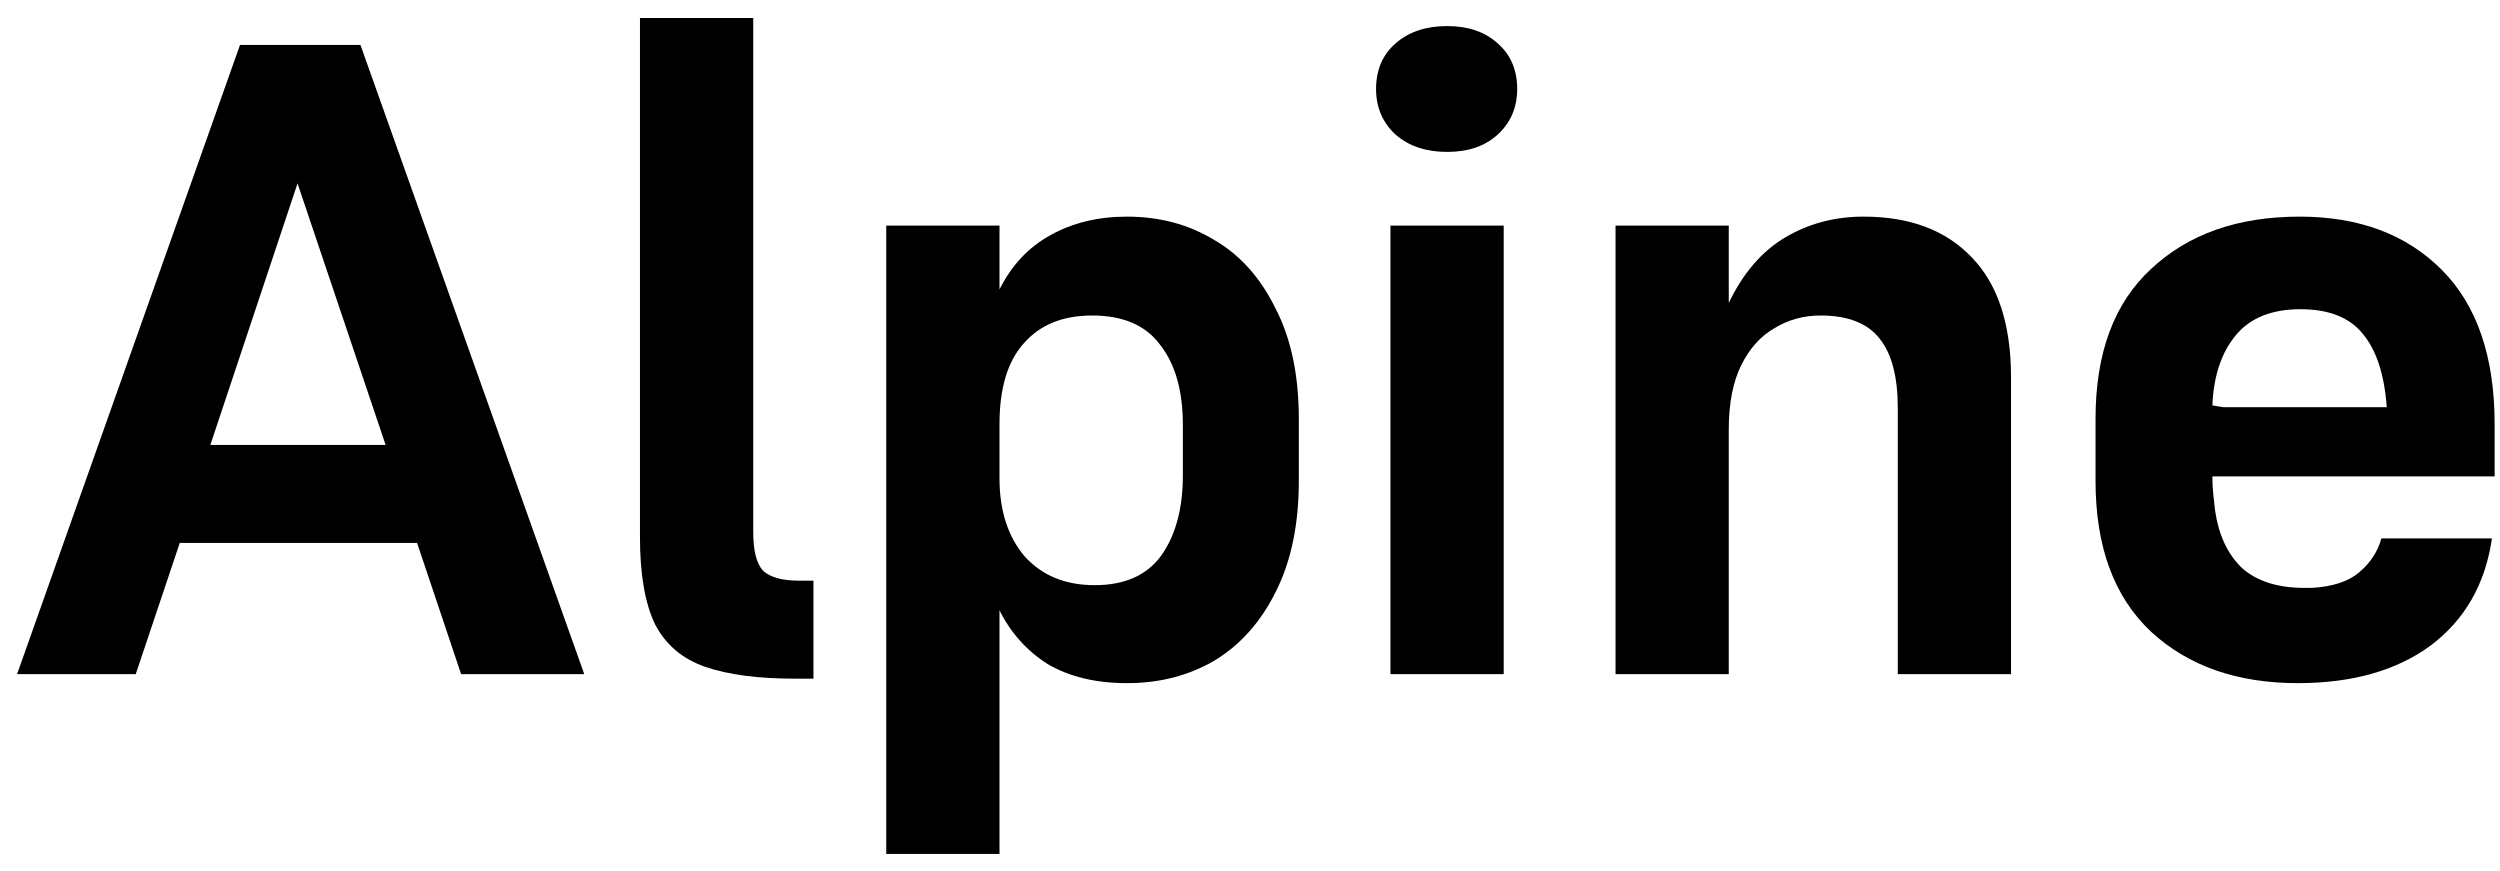
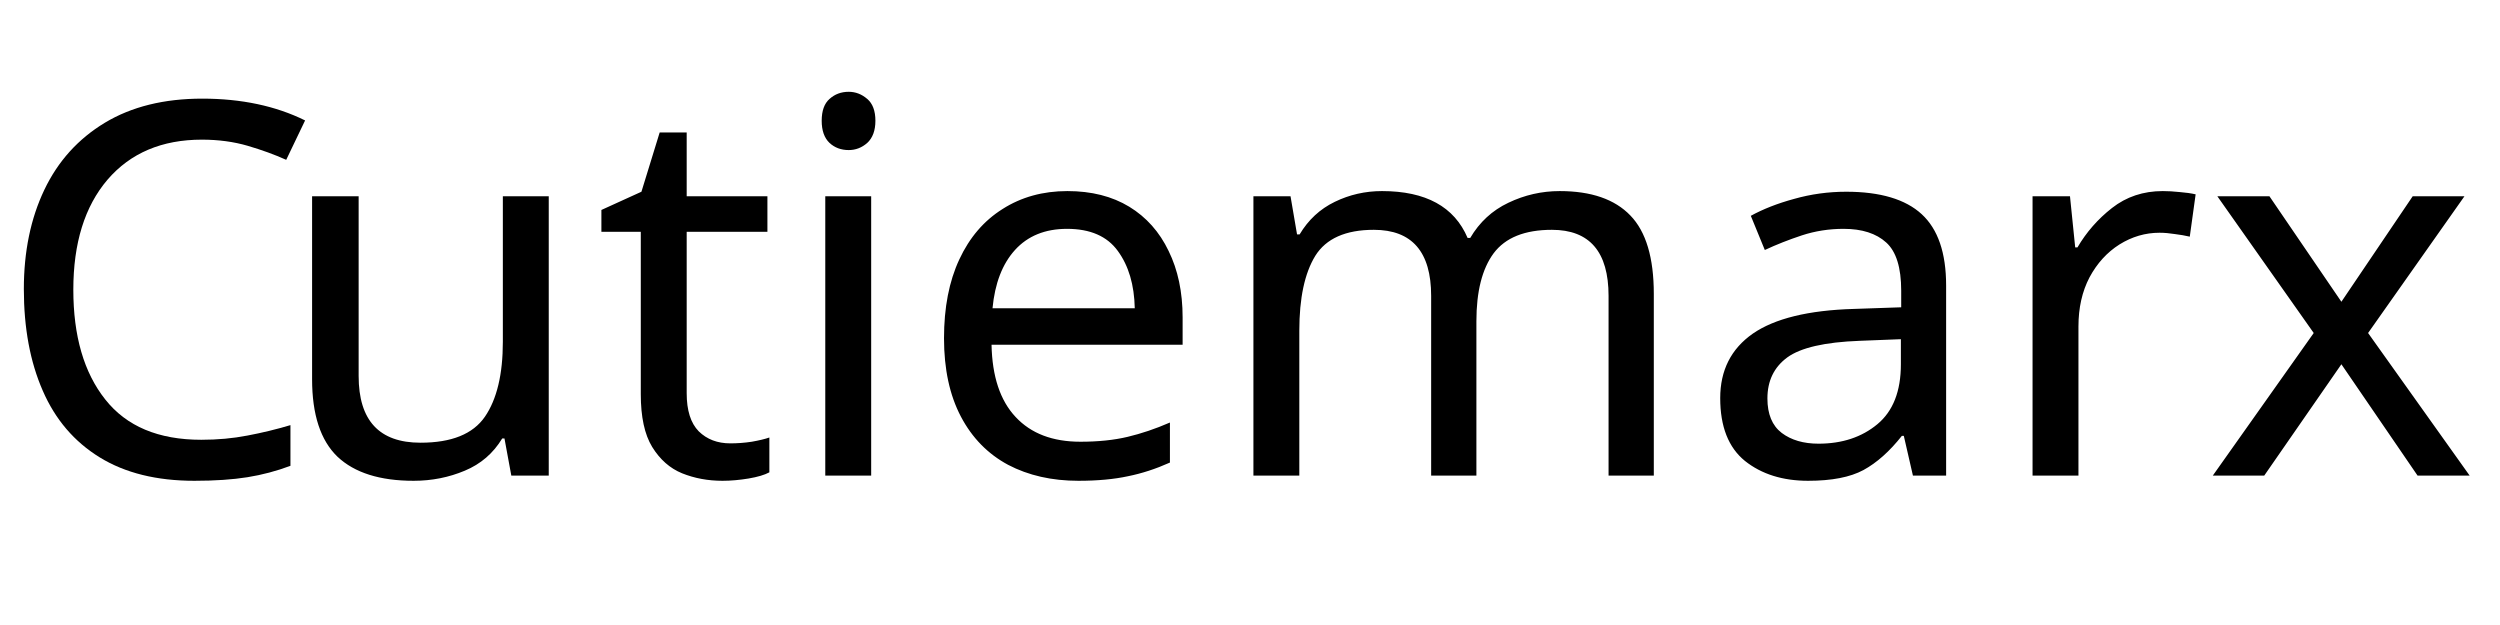
- <svg xmlns="http://www.w3.org/2000/svg" width="89" height="31" viewBox="0 0 89 31" fill="none">
-   <path d="M13.728 15.84L10.592 6.528L7.488 15.84H13.728ZM16.416 24L14.848 19.328H6.4L4.832 24H0.608L8.544 1.6H12.832L20.8 24H16.416Z" fill="black" />
-   <path d="M26.815 18.944C26.815 19.605 26.932 20.064 27.167 20.32C27.423 20.555 27.85 20.672 28.447 20.672H28.959V24.16H28.287C26.986 24.16 25.93 24.021 25.119 23.744C24.308 23.467 23.711 22.965 23.327 22.24C22.964 21.493 22.783 20.459 22.783 19.136V0.64H26.815V18.944Z" fill="black" />
-   <path d="M38.974 20.832C40.041 20.832 40.83 20.48 41.342 19.776C41.854 19.051 42.11 18.101 42.11 16.928V15.136C42.11 13.92 41.843 12.971 41.31 12.288C40.798 11.584 39.987 11.232 38.878 11.232C37.833 11.232 37.022 11.563 36.446 12.224C35.87 12.864 35.582 13.824 35.582 15.104V17.024C35.582 18.176 35.881 19.104 36.478 19.808C37.097 20.491 37.929 20.832 38.974 20.832ZM40.126 24.32C39.017 24.32 38.078 24.096 37.31 23.648C36.563 23.179 35.987 22.539 35.582 21.728V30.4H31.55V8.032H35.582V10.304C36.009 9.451 36.606 8.811 37.374 8.384C38.163 7.936 39.081 7.712 40.126 7.712C41.278 7.712 42.313 7.989 43.23 8.544C44.147 9.077 44.873 9.888 45.406 10.976C45.961 12.043 46.238 13.355 46.238 14.912V17.12C46.238 18.677 45.961 20 45.406 21.088C44.873 22.155 44.147 22.965 43.23 23.52C42.313 24.053 41.278 24.32 40.126 24.32Z" fill="black" />
-   <path d="M51.516 5.408C50.769 5.408 50.161 5.205 49.692 4.8C49.223 4.373 48.988 3.829 48.988 3.168C48.988 2.485 49.223 1.941 49.692 1.536C50.161 1.131 50.769 0.928 51.516 0.928C52.263 0.928 52.86 1.131 53.308 1.536C53.777 1.941 54.012 2.485 54.012 3.168C54.012 3.829 53.777 4.373 53.308 4.8C52.86 5.205 52.263 5.408 51.516 5.408ZM49.5 24V8.032H53.532V24H49.5Z" fill="black" />
-   <path d="M61.544 15.296V24H57.513V8.032H61.544V10.784C62.056 9.717 62.728 8.939 63.56 8.448C64.392 7.957 65.32 7.712 66.344 7.712C67.987 7.712 69.267 8.192 70.184 9.152C71.123 10.112 71.593 11.541 71.593 13.44V24H67.561V14.528C67.561 13.419 67.347 12.597 66.921 12.064C66.494 11.509 65.79 11.232 64.808 11.232C64.211 11.232 63.667 11.381 63.176 11.68C62.686 11.957 62.291 12.395 61.992 12.992C61.694 13.589 61.544 14.357 61.544 15.296Z" fill="black" />
-   <path d="M88.713 19.168C88.478 20.789 87.753 22.059 86.537 22.976C85.321 23.872 83.742 24.32 81.801 24.32C79.646 24.32 77.907 23.712 76.585 22.496C75.262 21.259 74.601 19.467 74.601 17.12V14.912C74.601 12.565 75.262 10.784 76.585 9.568C77.907 8.331 79.667 7.712 81.865 7.712C83.977 7.712 85.662 8.341 86.921 9.6C88.179 10.859 88.809 12.693 88.809 15.104V16.96H78.761C78.761 17.195 78.771 17.408 78.793 17.6C78.814 17.792 78.835 17.984 78.857 18.176C78.985 19.051 79.305 19.733 79.817 20.224C80.35 20.693 81.086 20.928 82.025 20.928C82.067 20.928 82.11 20.928 82.153 20.928C82.217 20.928 82.27 20.928 82.313 20.928C83.038 20.885 83.593 20.704 83.977 20.384C84.382 20.043 84.649 19.637 84.777 19.168H88.713ZM78.761 14.432L79.145 14.496H84.969C84.883 13.323 84.595 12.448 84.105 11.872C83.635 11.296 82.899 11.008 81.897 11.008C80.873 11.008 80.105 11.317 79.593 11.936C79.081 12.555 78.803 13.387 78.761 14.432Z" fill="black" />
+ <svg xmlns="http://www.w3.org/2000/svg" width="100%" height="100%" viewBox="0 0 120 30" version="1.1" xml:space="preserve" style="fill-rule:evenodd;clip-rule:evenodd;stroke-linejoin:round;stroke-miterlimit:2;">
+   <text x="-0.388px" y="22.825px" style="font-family:'BubblegumSans-Regular', 'Bubblegum Sans';font-size:25px;">C<tspan x="13.012px 23.062px 27.237px 31.362px 40.463px 55.813px 65.913px 72.637px 82.387px 86.012px 104.237px " y="22.825px 22.825px 22.825px 22.825px 22.825px 22.825px 22.825px 22.825px 22.825px 22.825px 22.825px ">utiemarx WG</tspan>
+   </text>
</svg>
